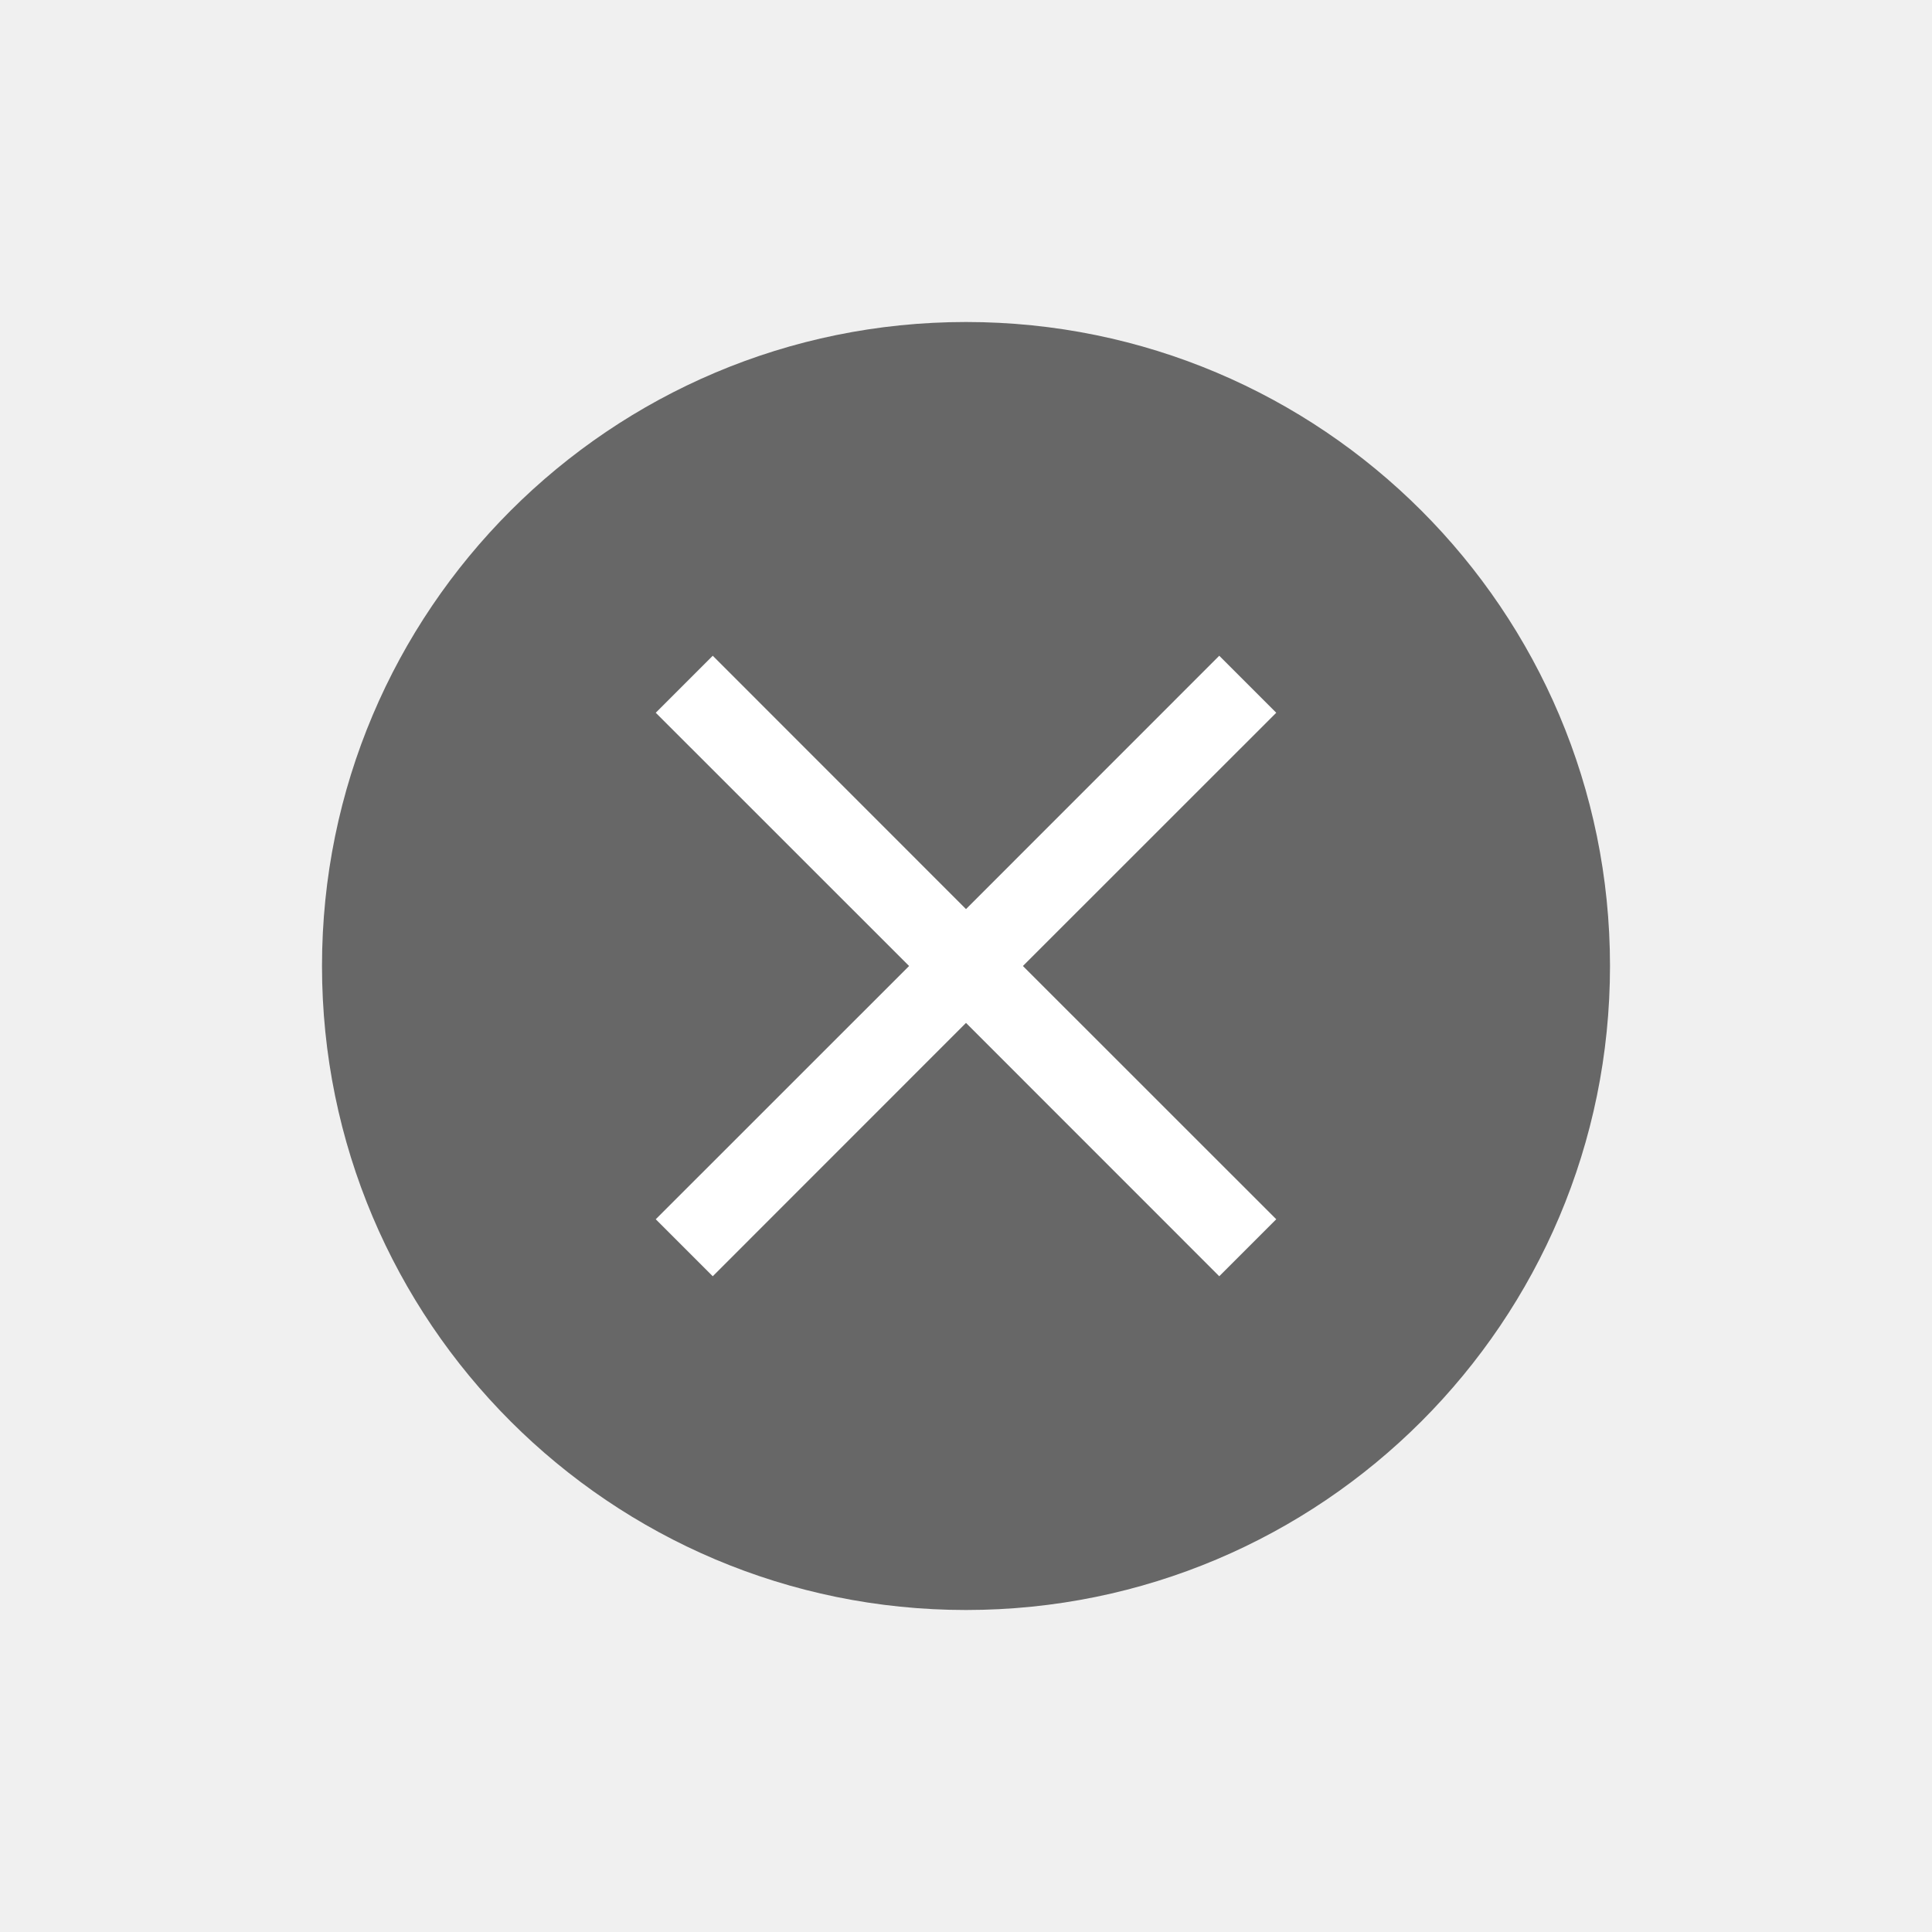
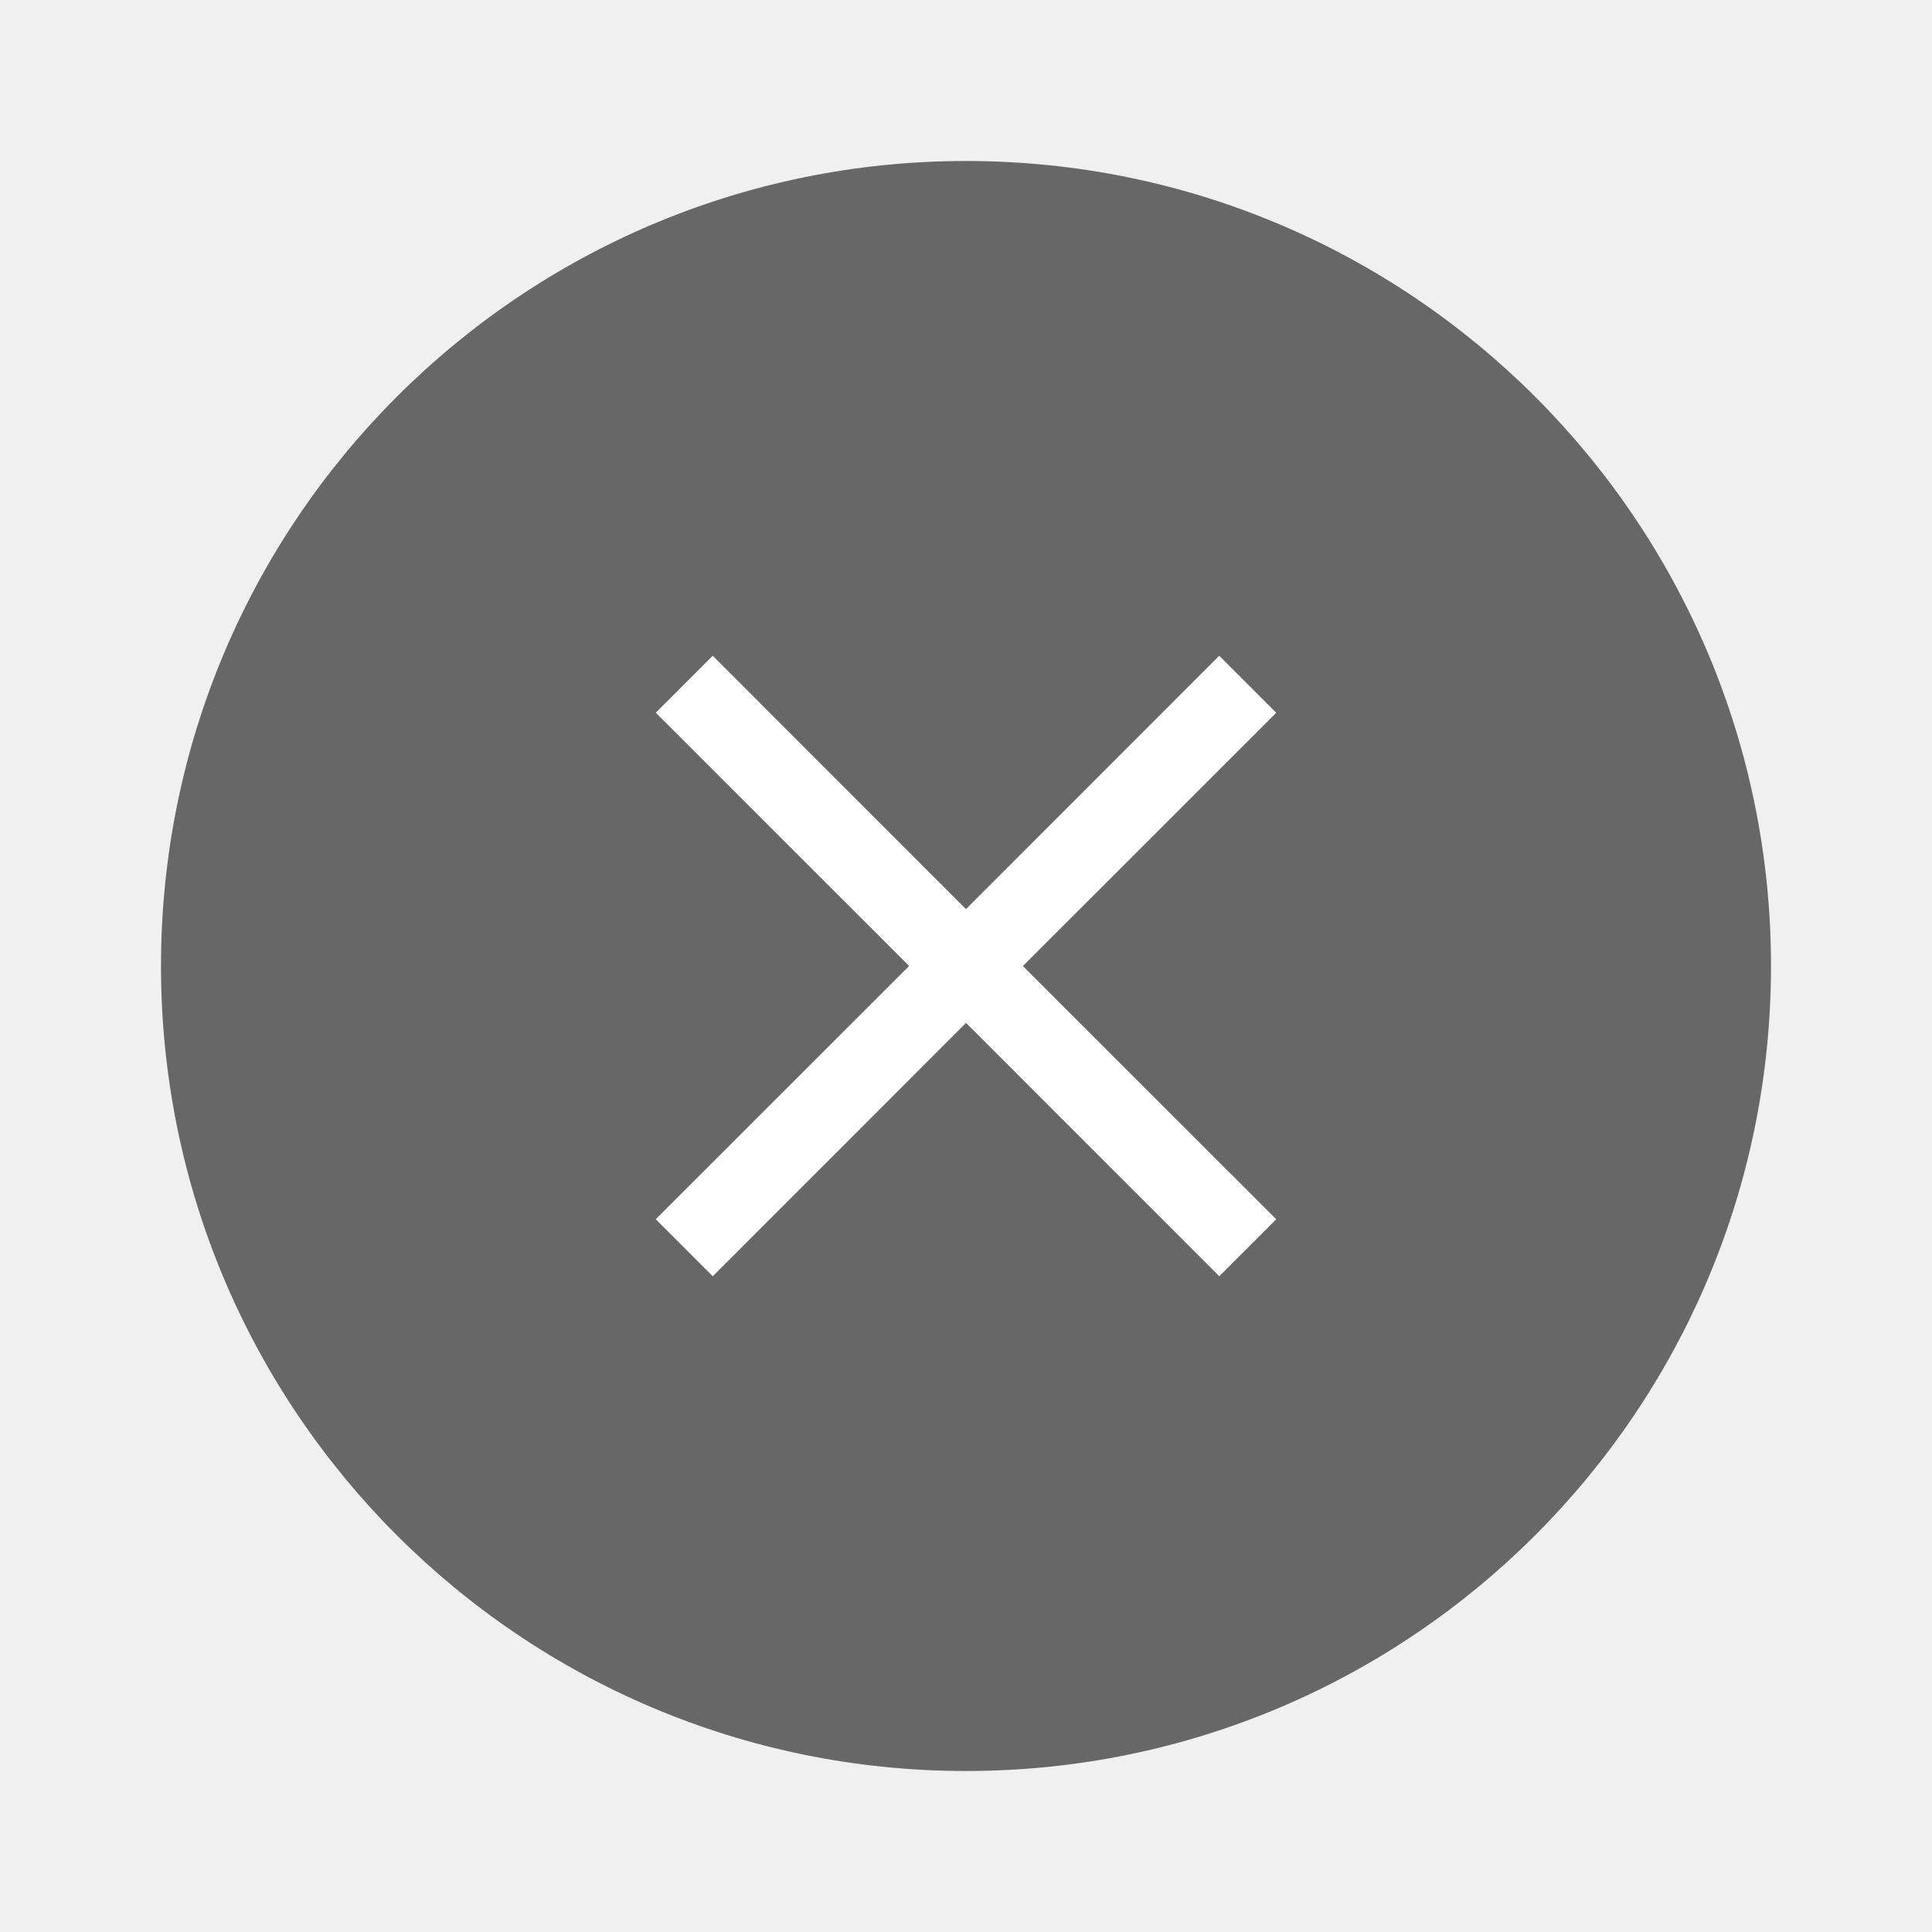
<svg xmlns="http://www.w3.org/2000/svg" viewBox="0 0 24 24" fill="none">
-   <circle cx="12" cy="12" r="8" fill="#676767" />
+   <circle cx="12" cy="12" r="10" fill="#676767" />
  <path d="M15.854 8.854L12.707 12L15.854 15.146L15.146 15.854L12 12.707L8.854 15.854L8.146 15.146L11.293 12L8.146 8.854L8.854 8.146L12 11.293L15.146 8.146L15.854 8.854Z" fill="white" />
</svg>
